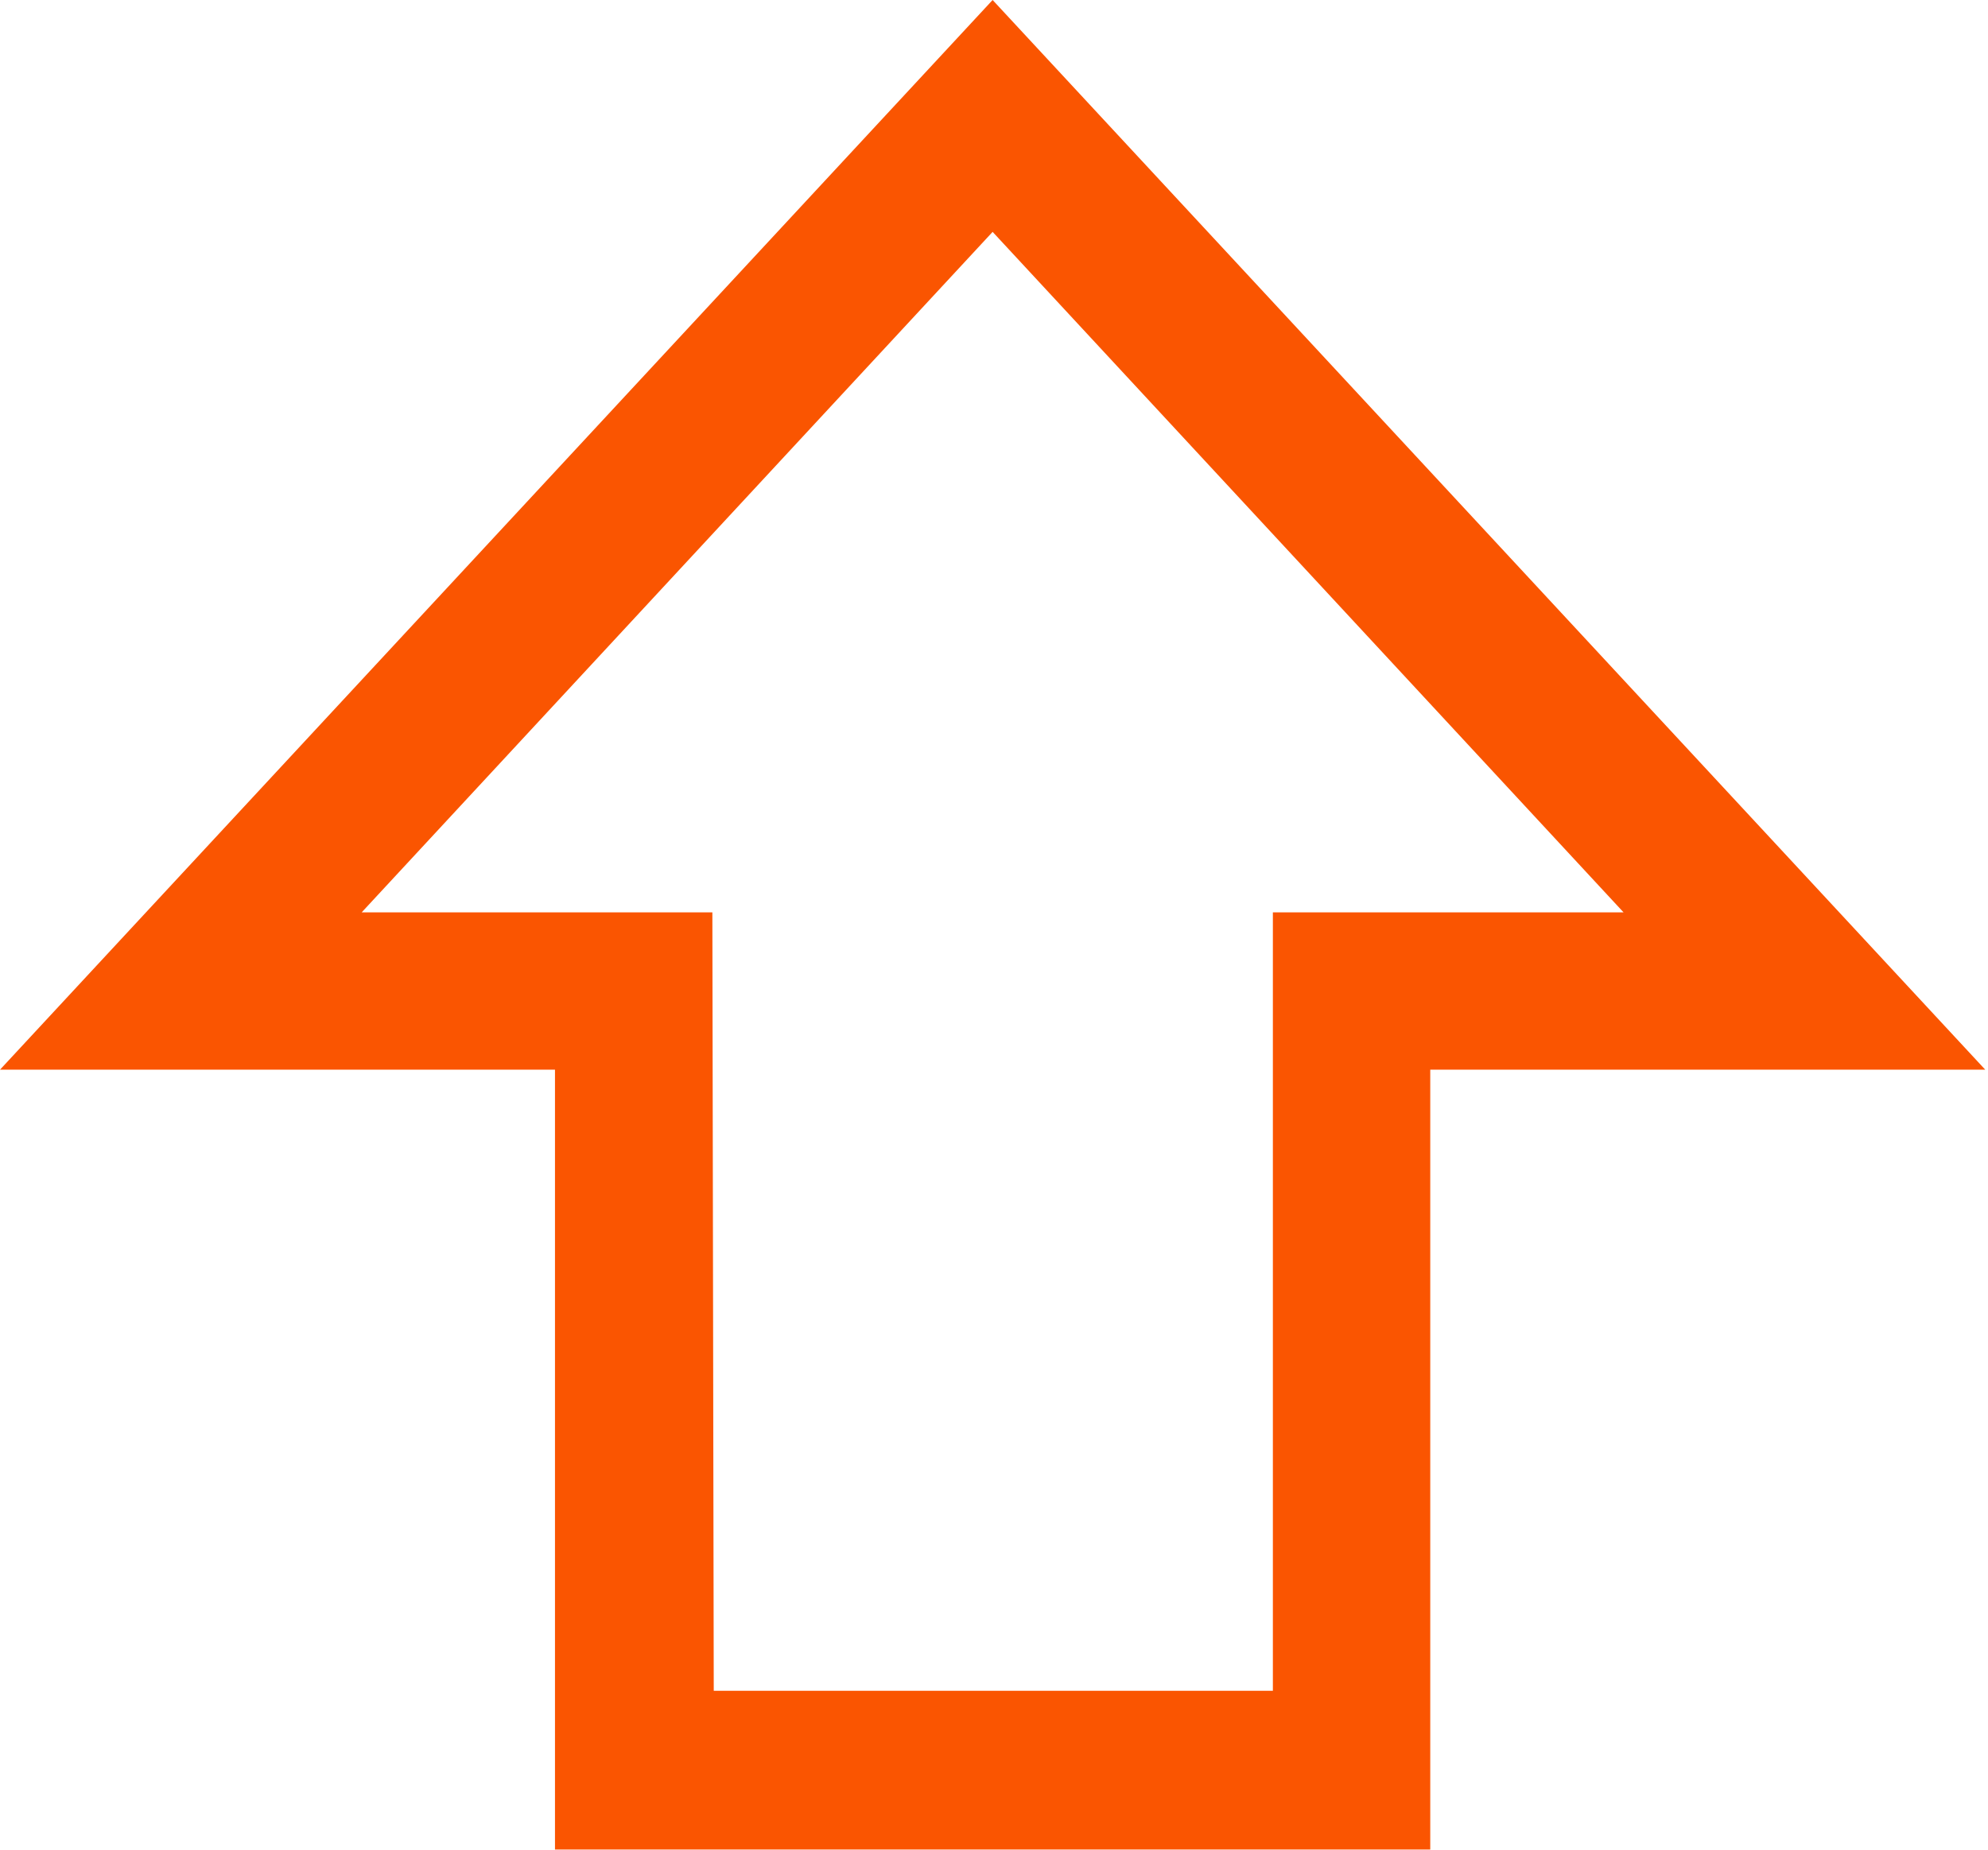
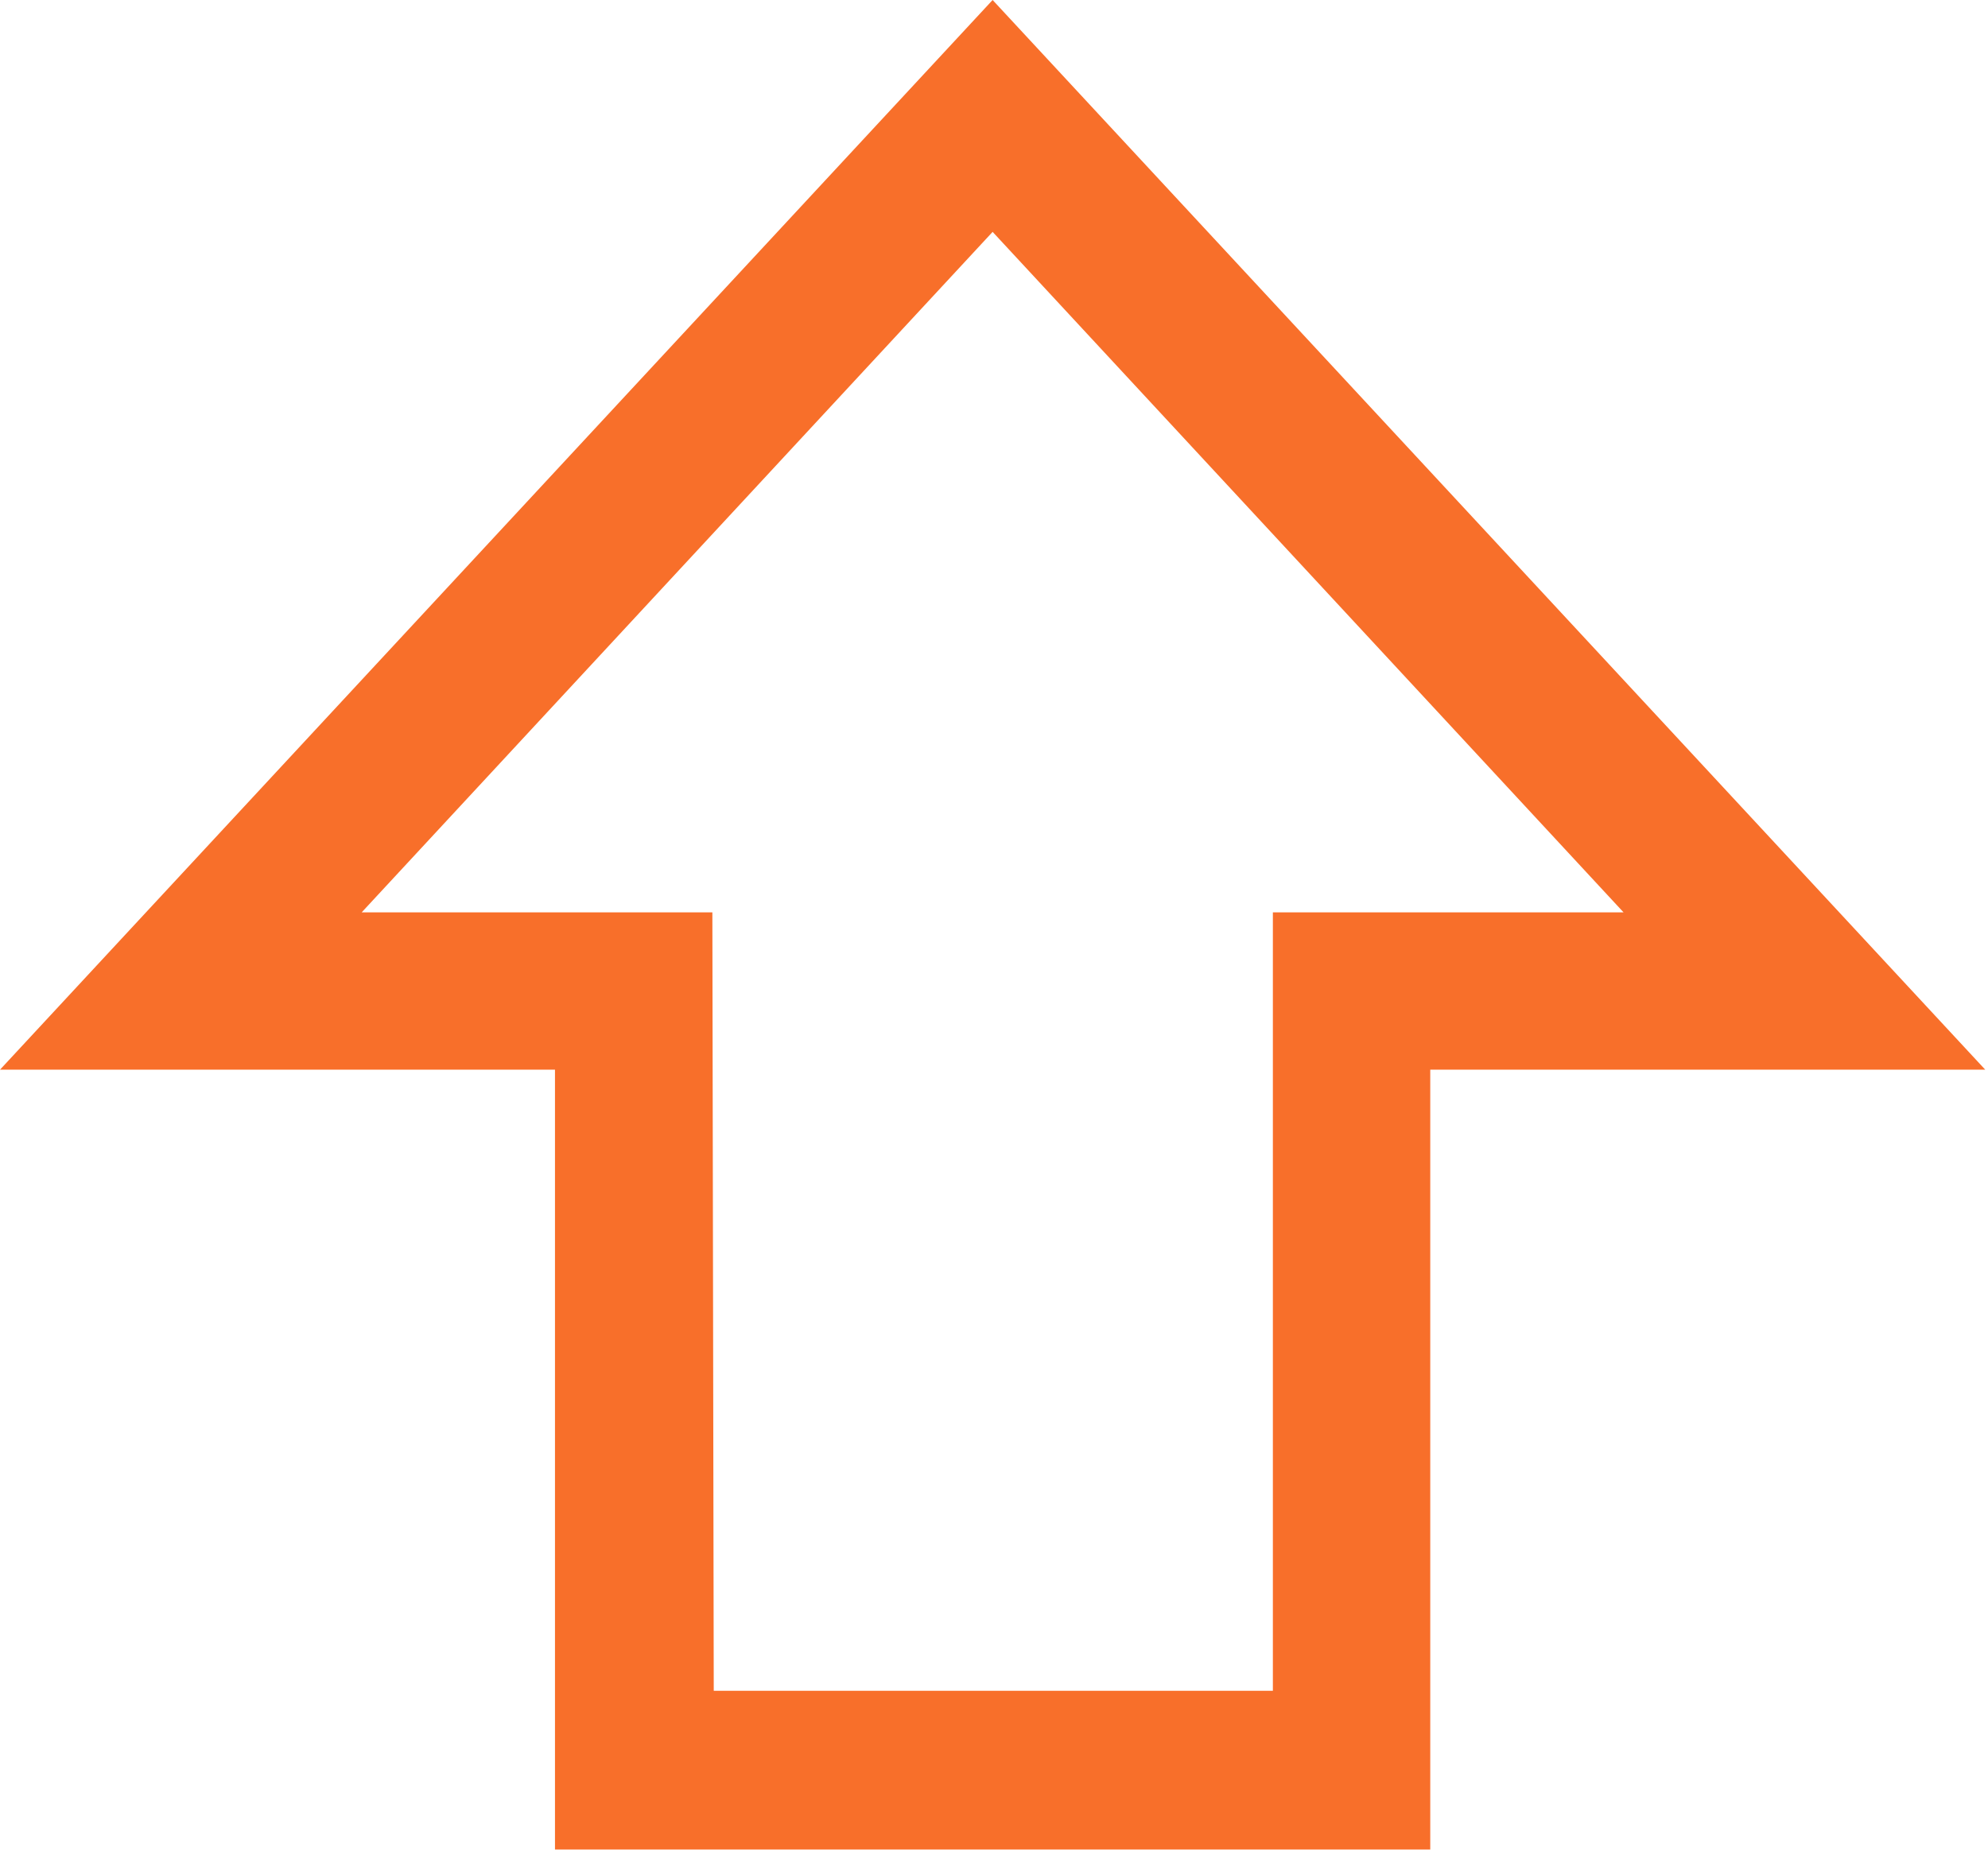
<svg xmlns="http://www.w3.org/2000/svg" version="1.1" id="Layer_1" x="0px" y="0px" width="144px" height="134px" viewBox="0 0 144 134" enable-background="new 0 0 144 134" xml:space="preserve">
  <g>
    <rect fill="none" width="144" height="134" />
    <g>
-       <path fill="#FA5501" d="M103.6,134H40.2V77.5H0L71.9,0l71.9,77.5h-40.2V134L103.6,134z M51.7,122.5h40.5V66.1h25.4L71.9,16.8    L26.2,66.1h25.4L51.7,122.5L51.7,122.5z" />
+       <path fill="#F86F2A" d="M103.6,134H40.2V77.5H0L71.9,0l71.9,77.5h-40.2V134L103.6,134z M51.7,122.5h40.5V66.1h25.4L71.9,16.8    L26.2,66.1h25.4L51.7,122.5L51.7,122.5z" />
    </g>
  </g>
</svg>
